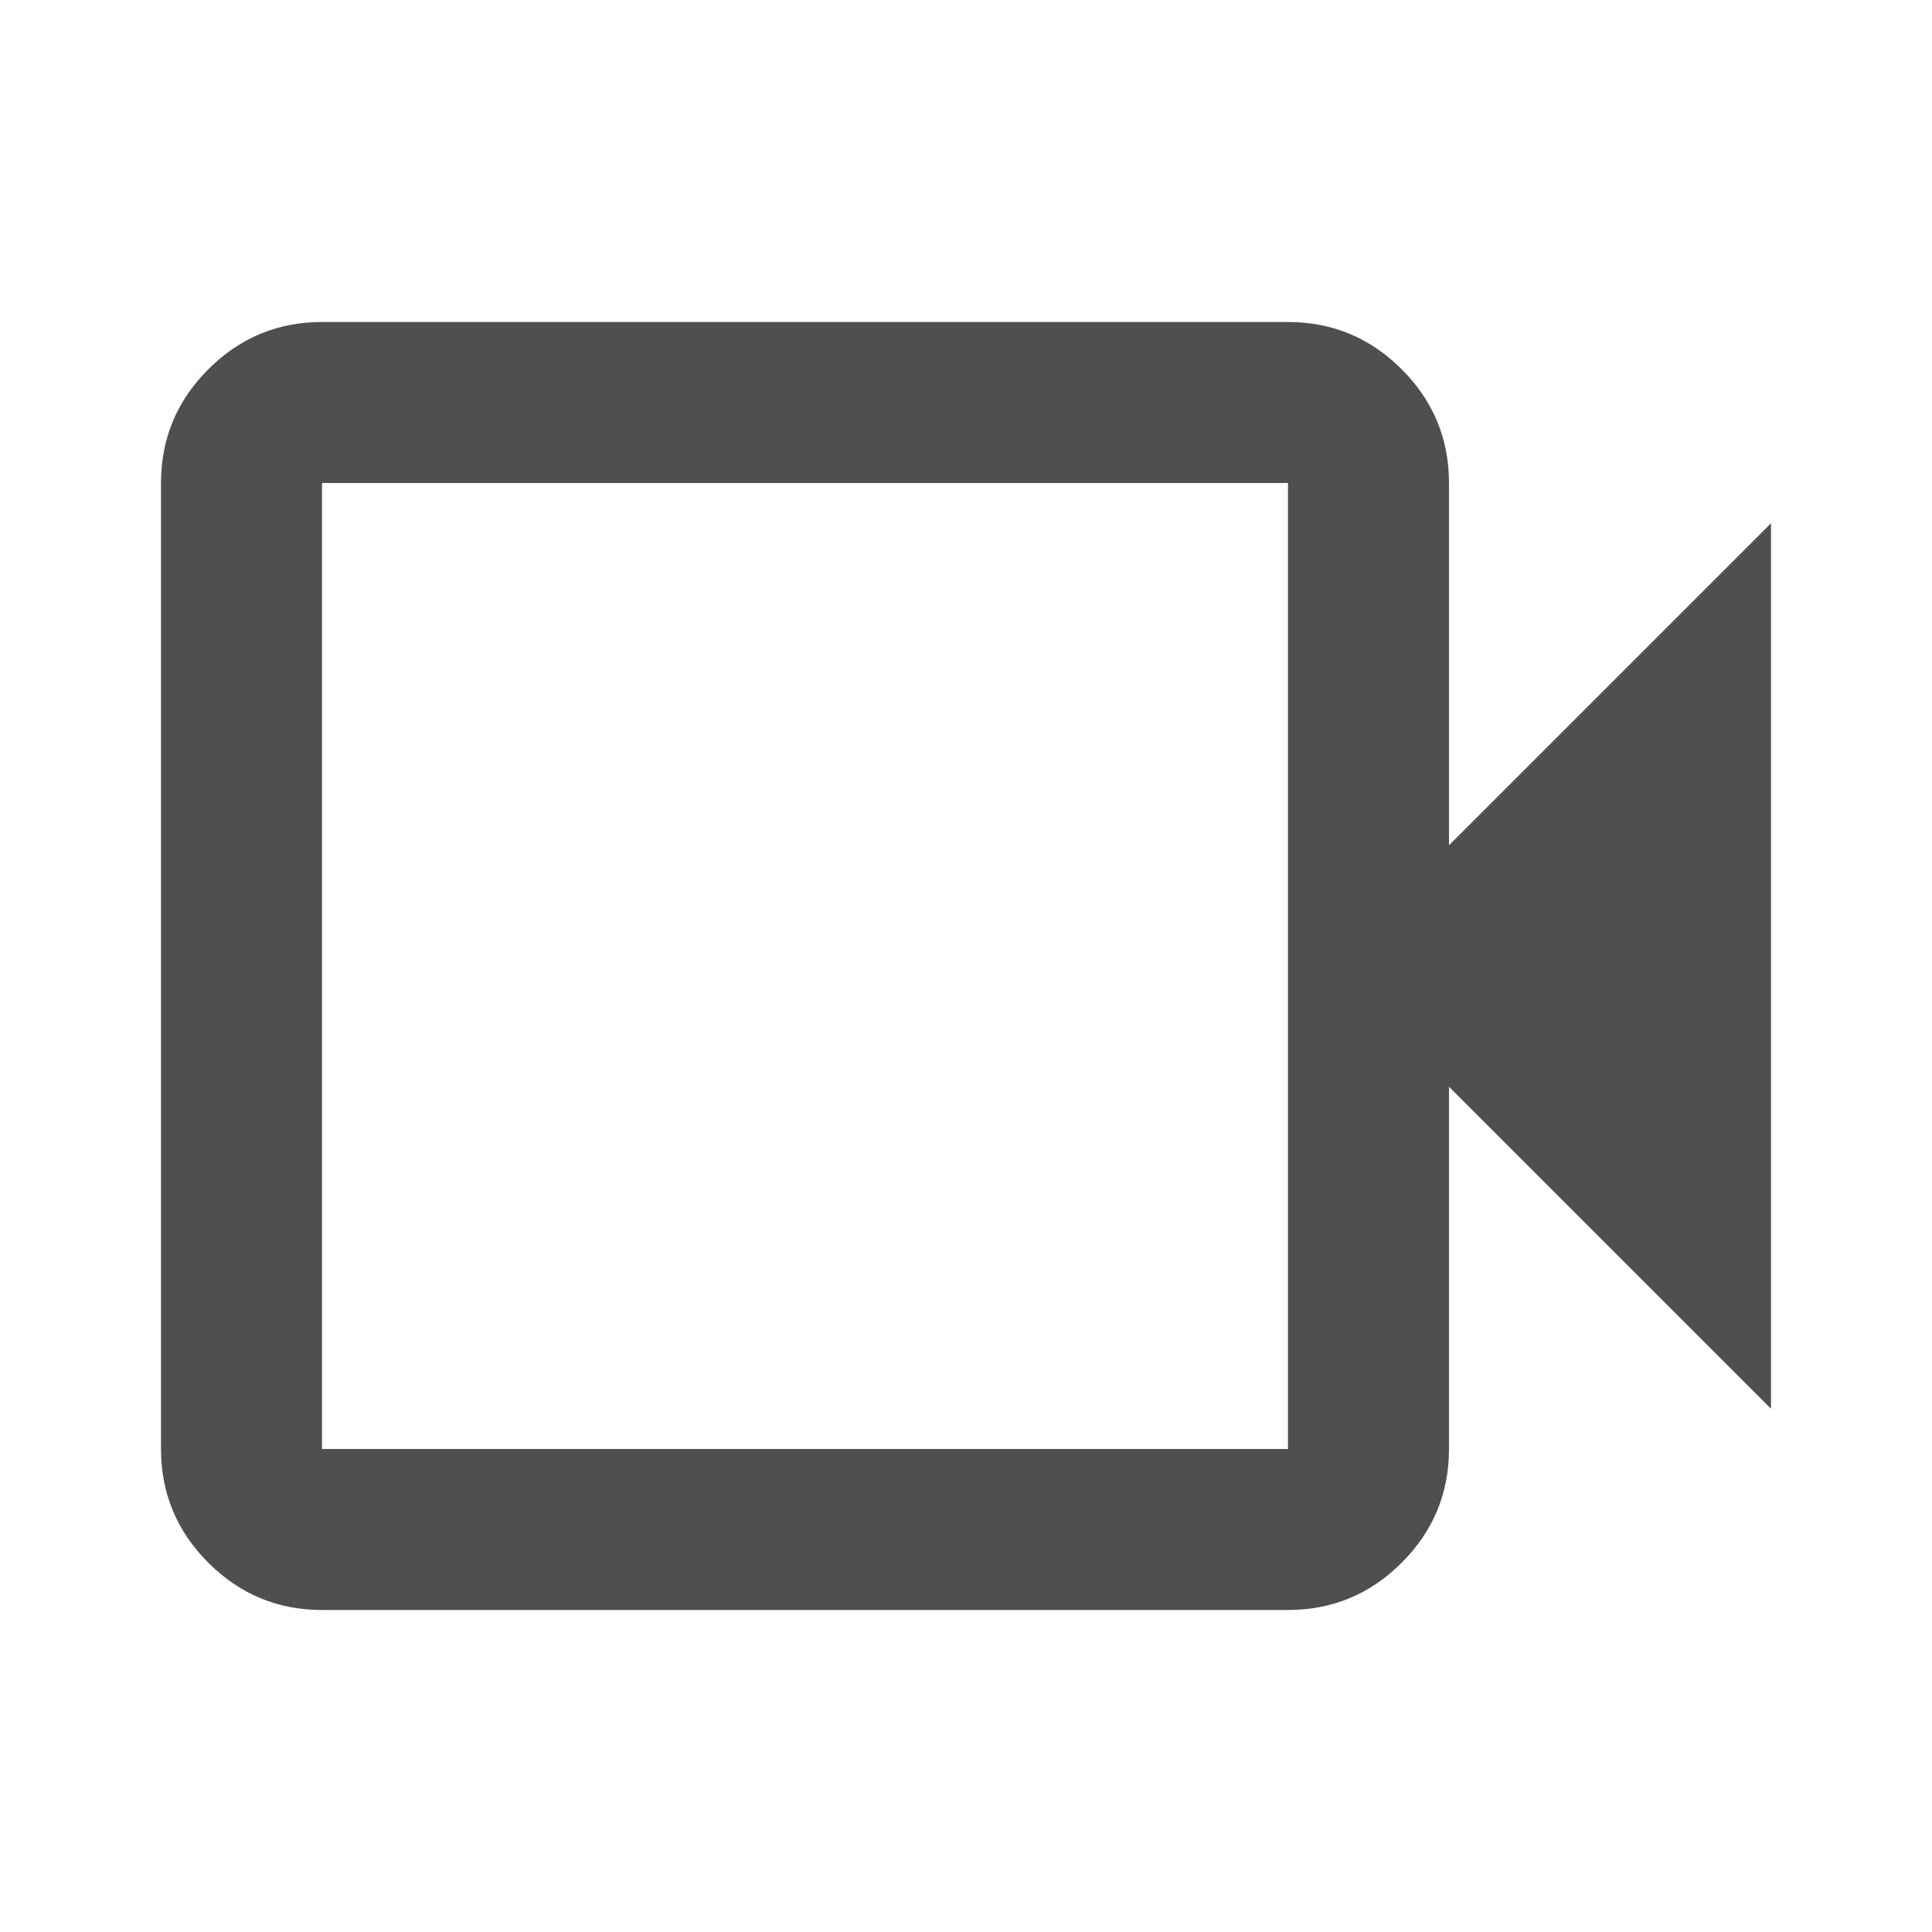
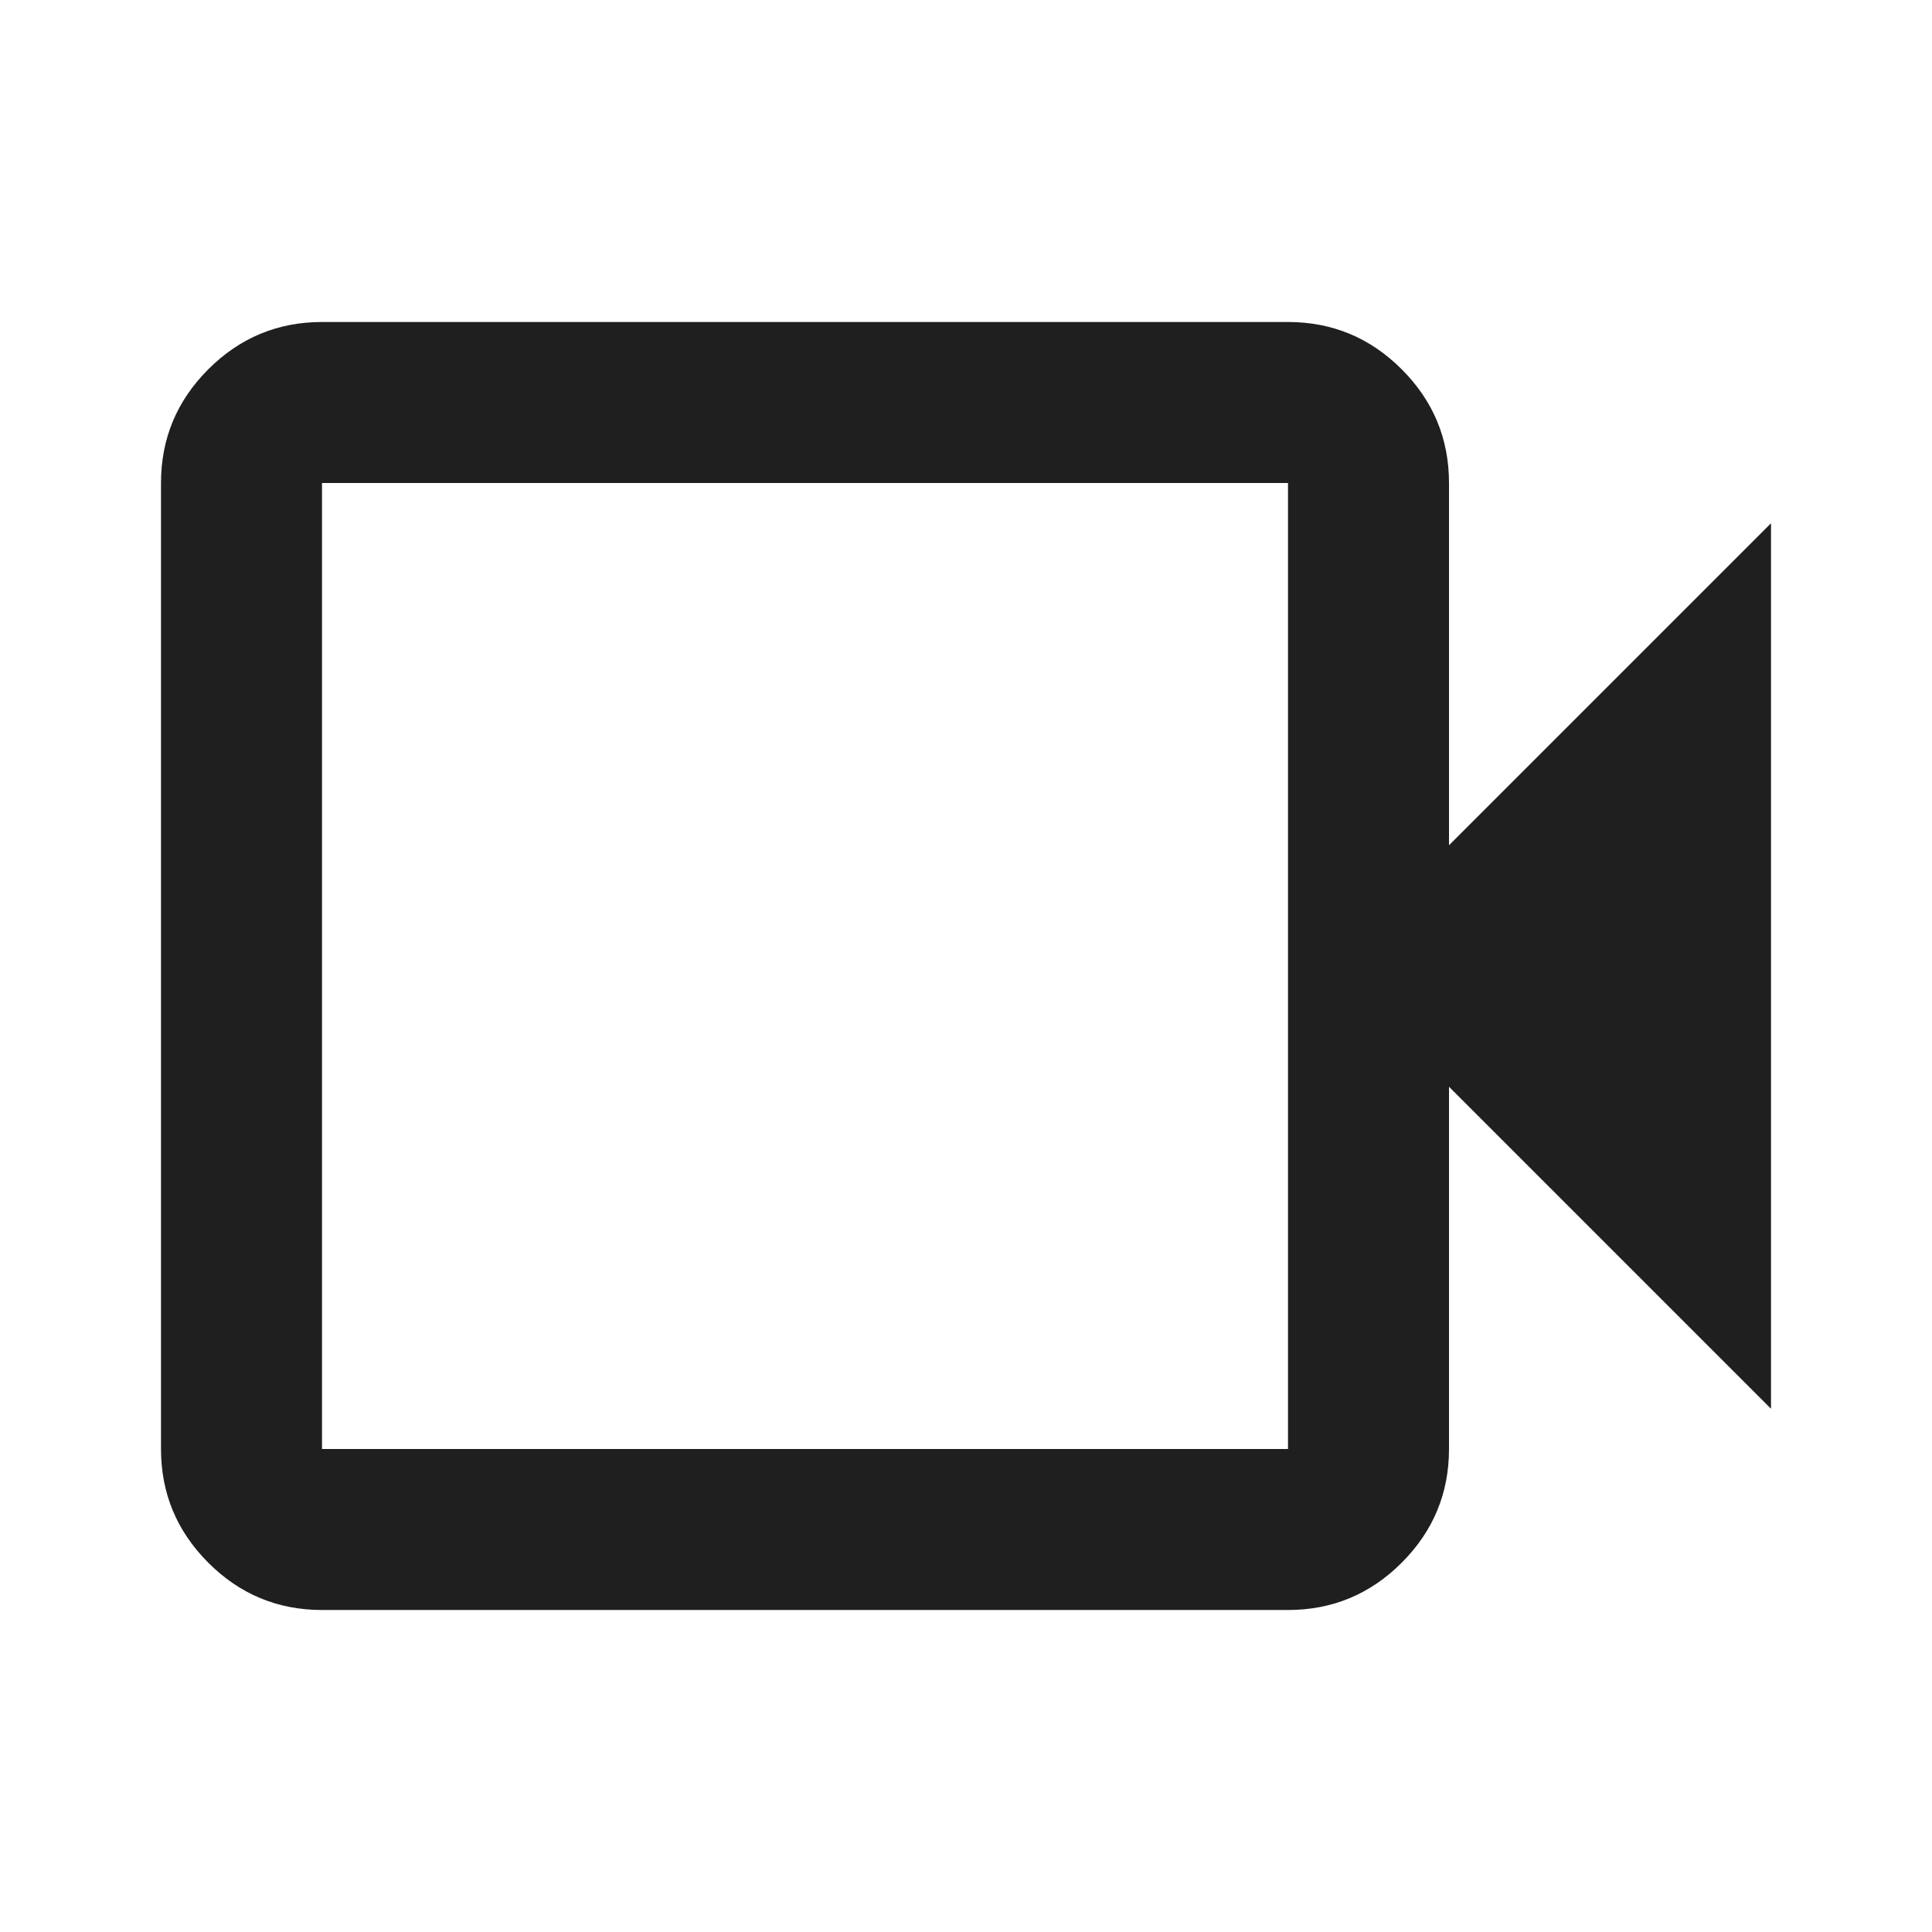
<svg xmlns="http://www.w3.org/2000/svg" height="24px" viewBox="0 -960 960 960" width="24px" fill="#1f1f1f">
-   <path d="M160-160q-33 0-56.5-23.5T80-240v-480q0-33 23.5-56.5T160-800h480q33 0 56.5 23.5T720-720v180l160-160v440L720-420v180q0 33-23.5 56.5T640-160H160Zm0-80h480v-480H160v480Zm0 0v-480 480Z" fill="#514e4e" />
+   <path d="M160-160q-33 0-56.5-23.5T80-240v-480q0-33 23.5-56.5T160-800h480q33 0 56.5 23.5T720-720v180l160-160v440L720-420v180q0 33-23.5 56.5T640-160H160Zm0-80h480v-480H160v480Zm0 0v-480 480Z" />
</svg>
